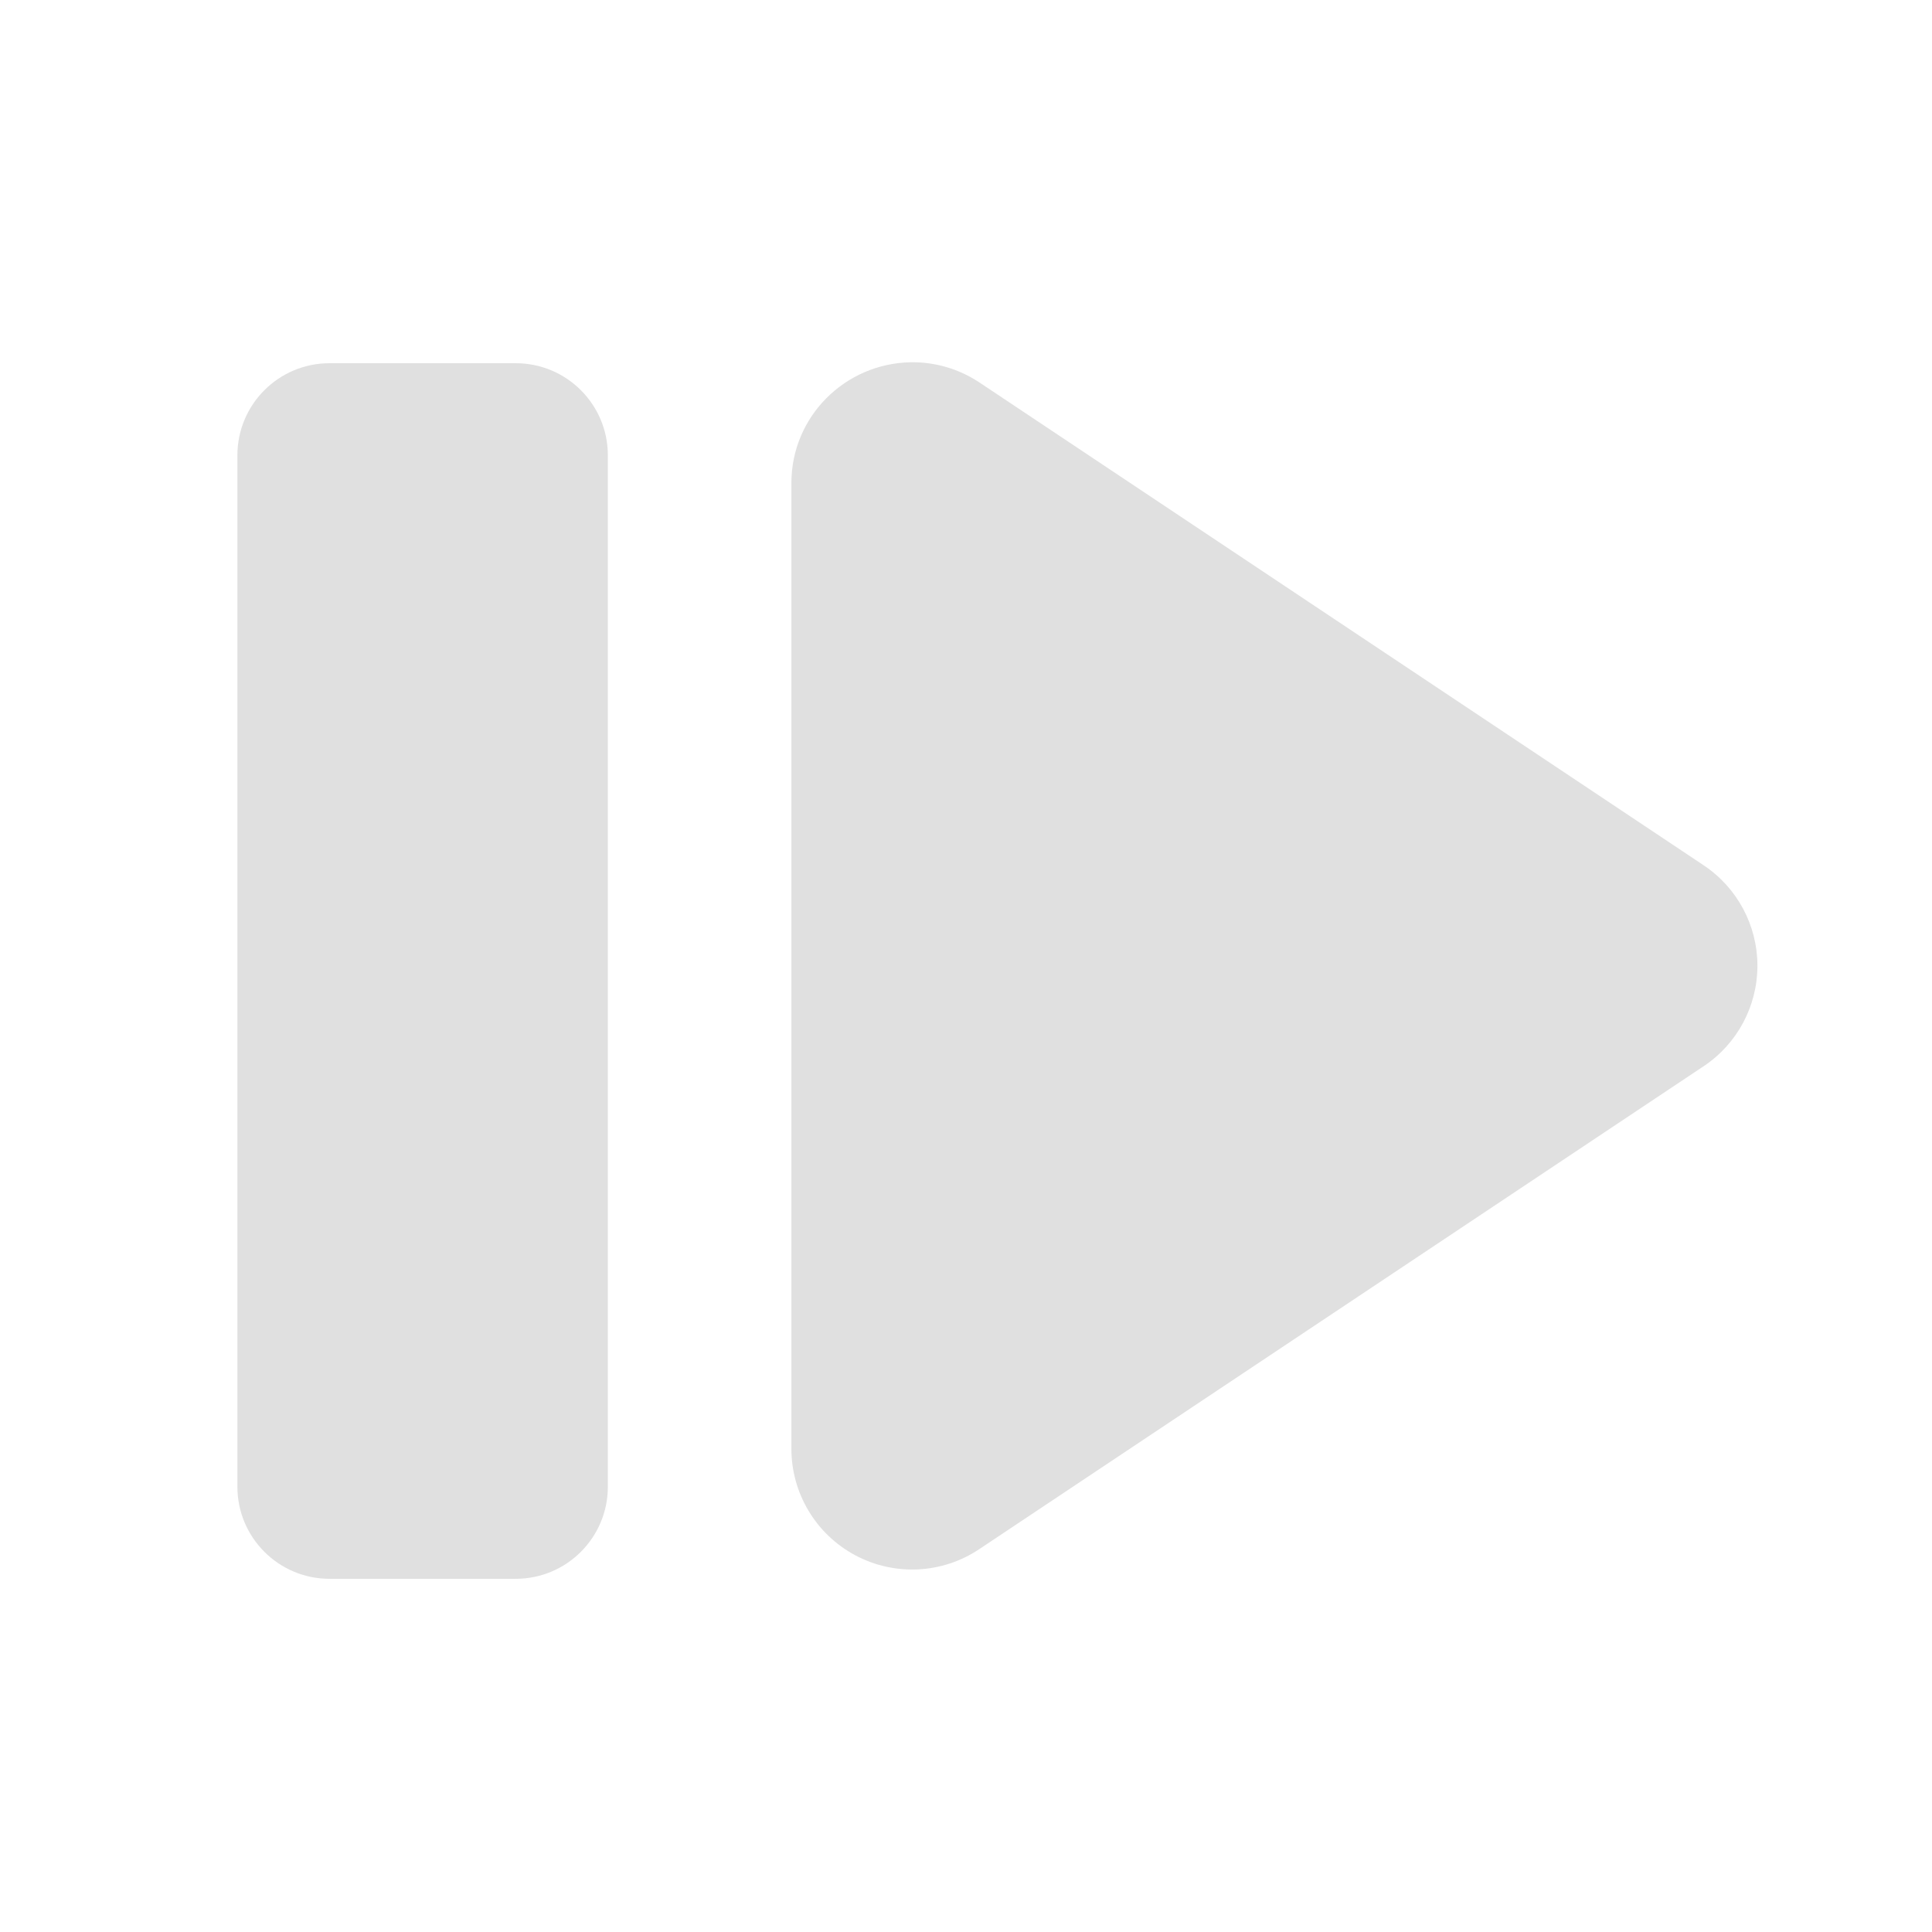
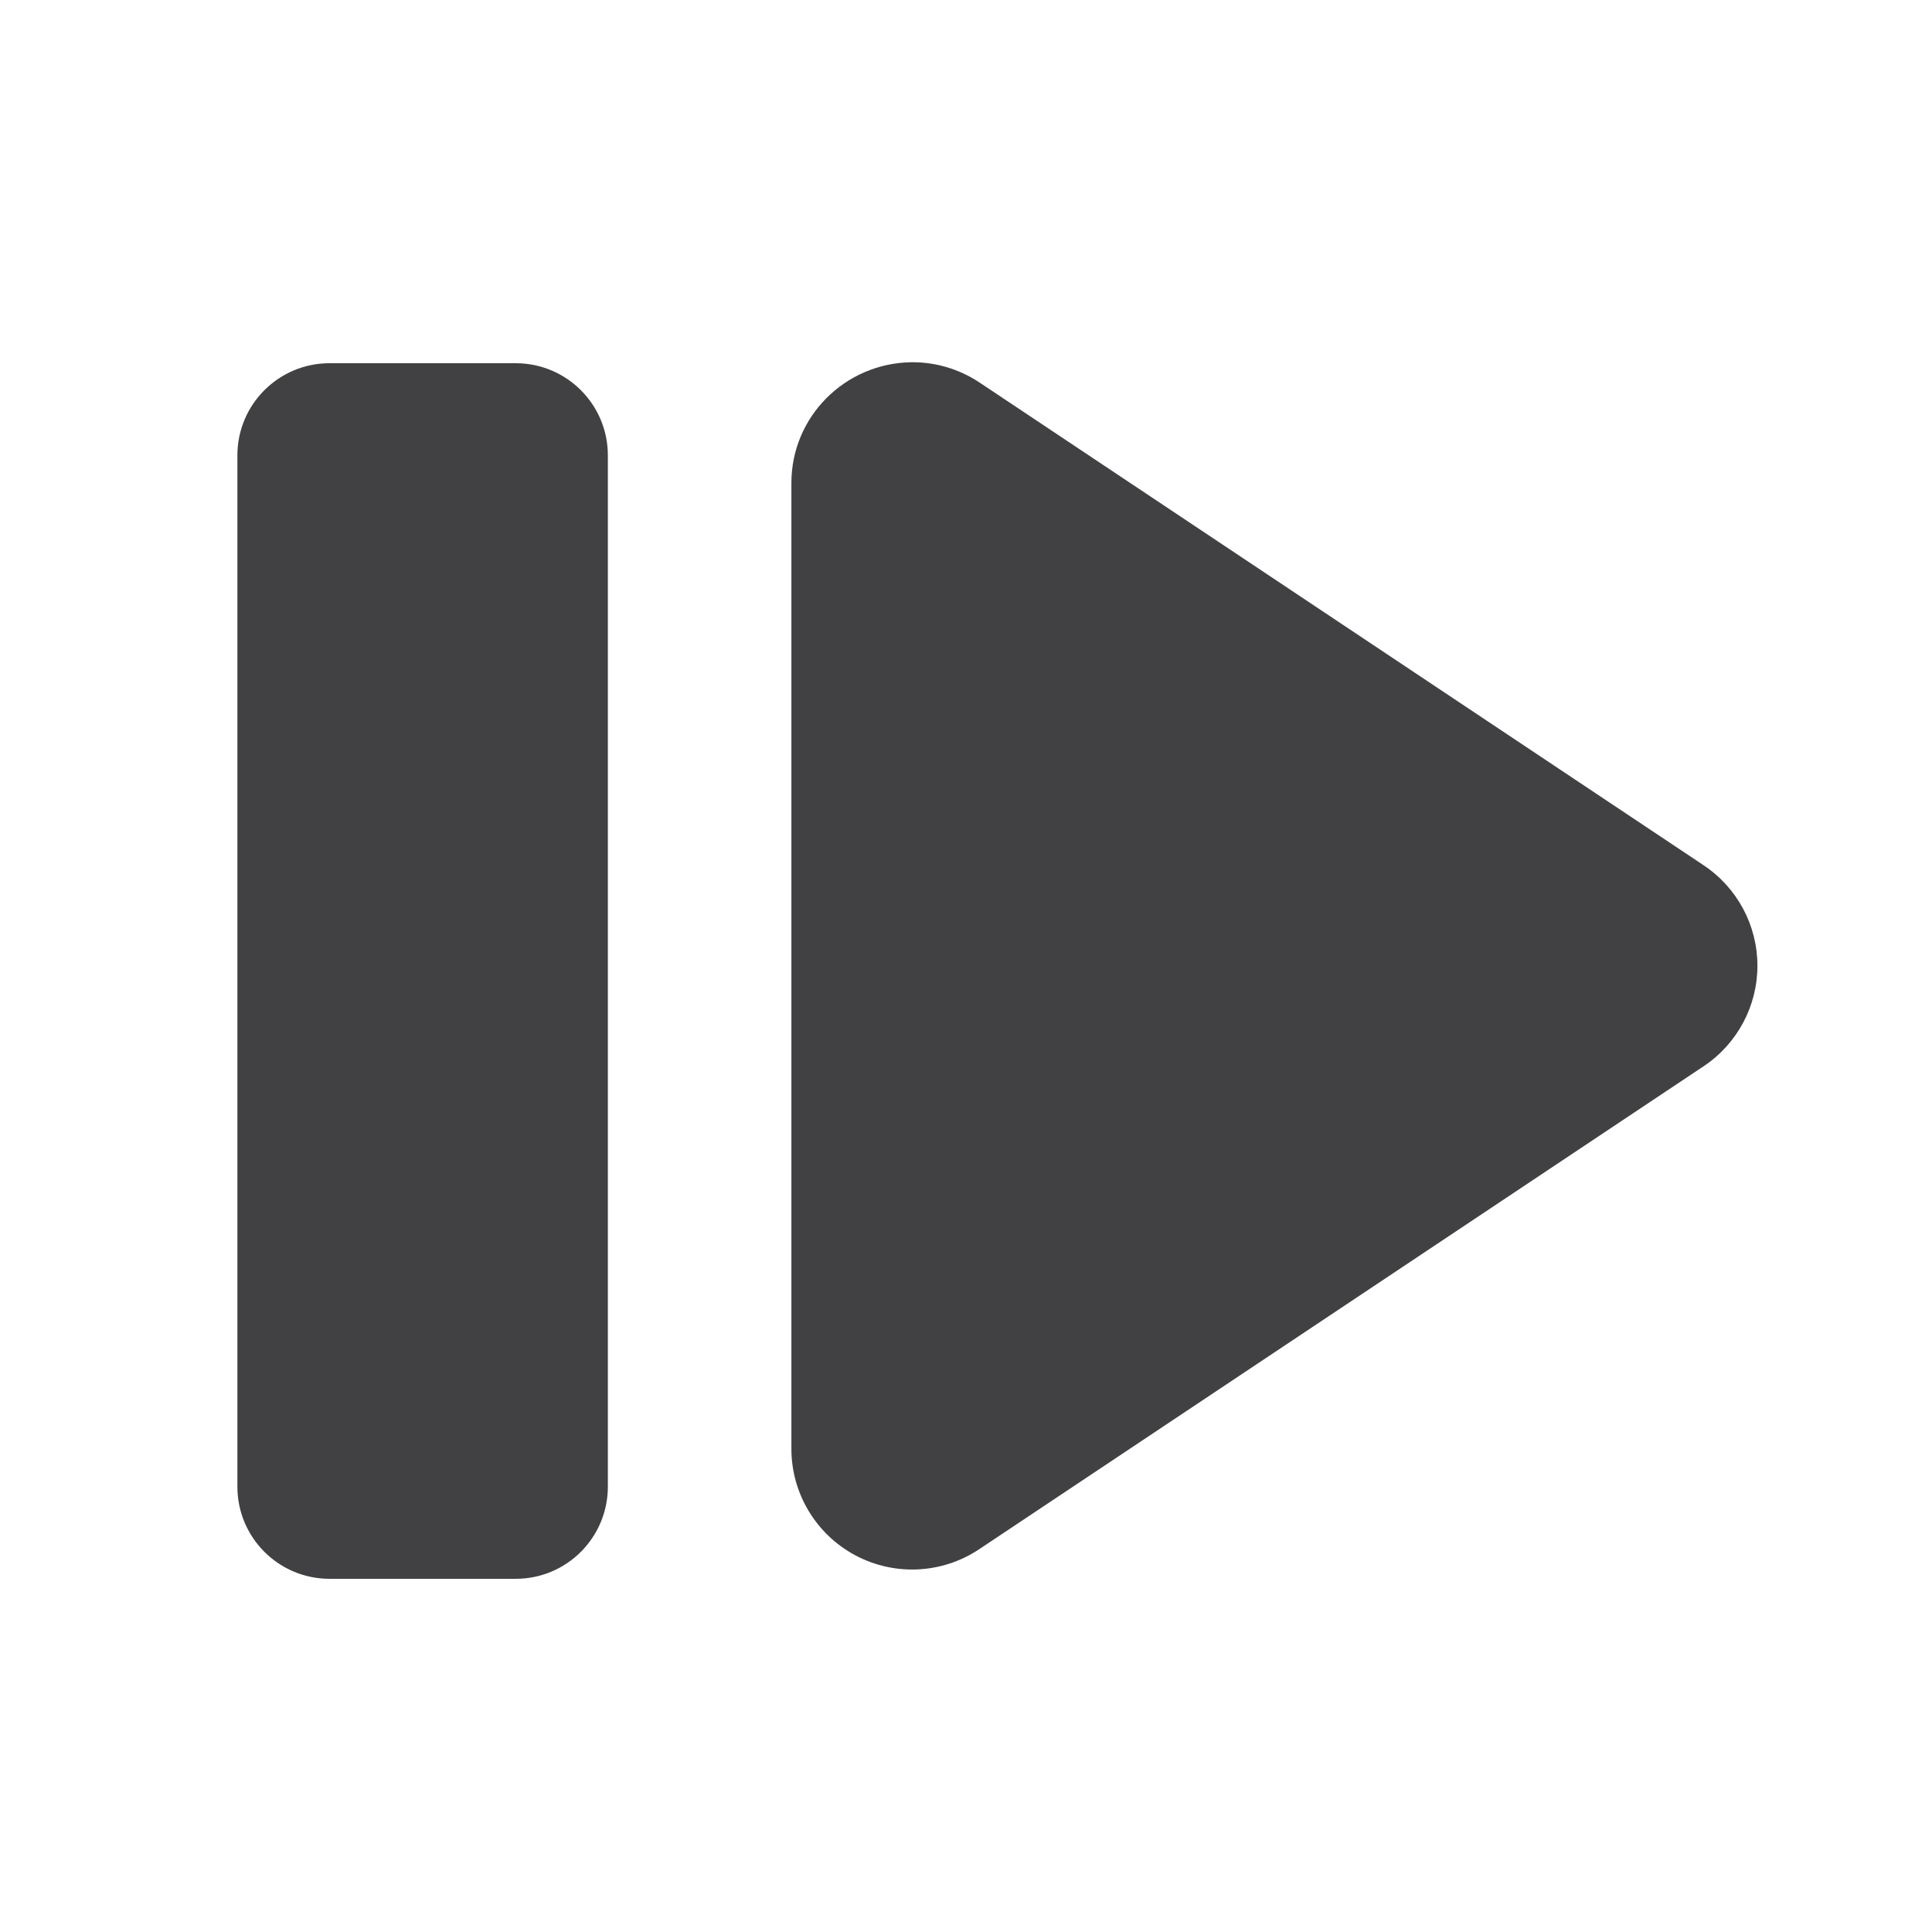
<svg xmlns="http://www.w3.org/2000/svg" width="16" height="16">
-   <g fill="#e0e0e0">
+   <g fill="#414042">
    <path d="M7.543 3c-.547.01-.988.451-.989.998v8a1 1 0 0 0 1.555.832l6-4a1 1 0 0 0 0-1.664l-6-4A1 1 0 0 0 7.543 3z" />
    <rect width="3.068" height="10.067" x="1.966" y="3.008" ry=".763" />
  </g>
</svg>
